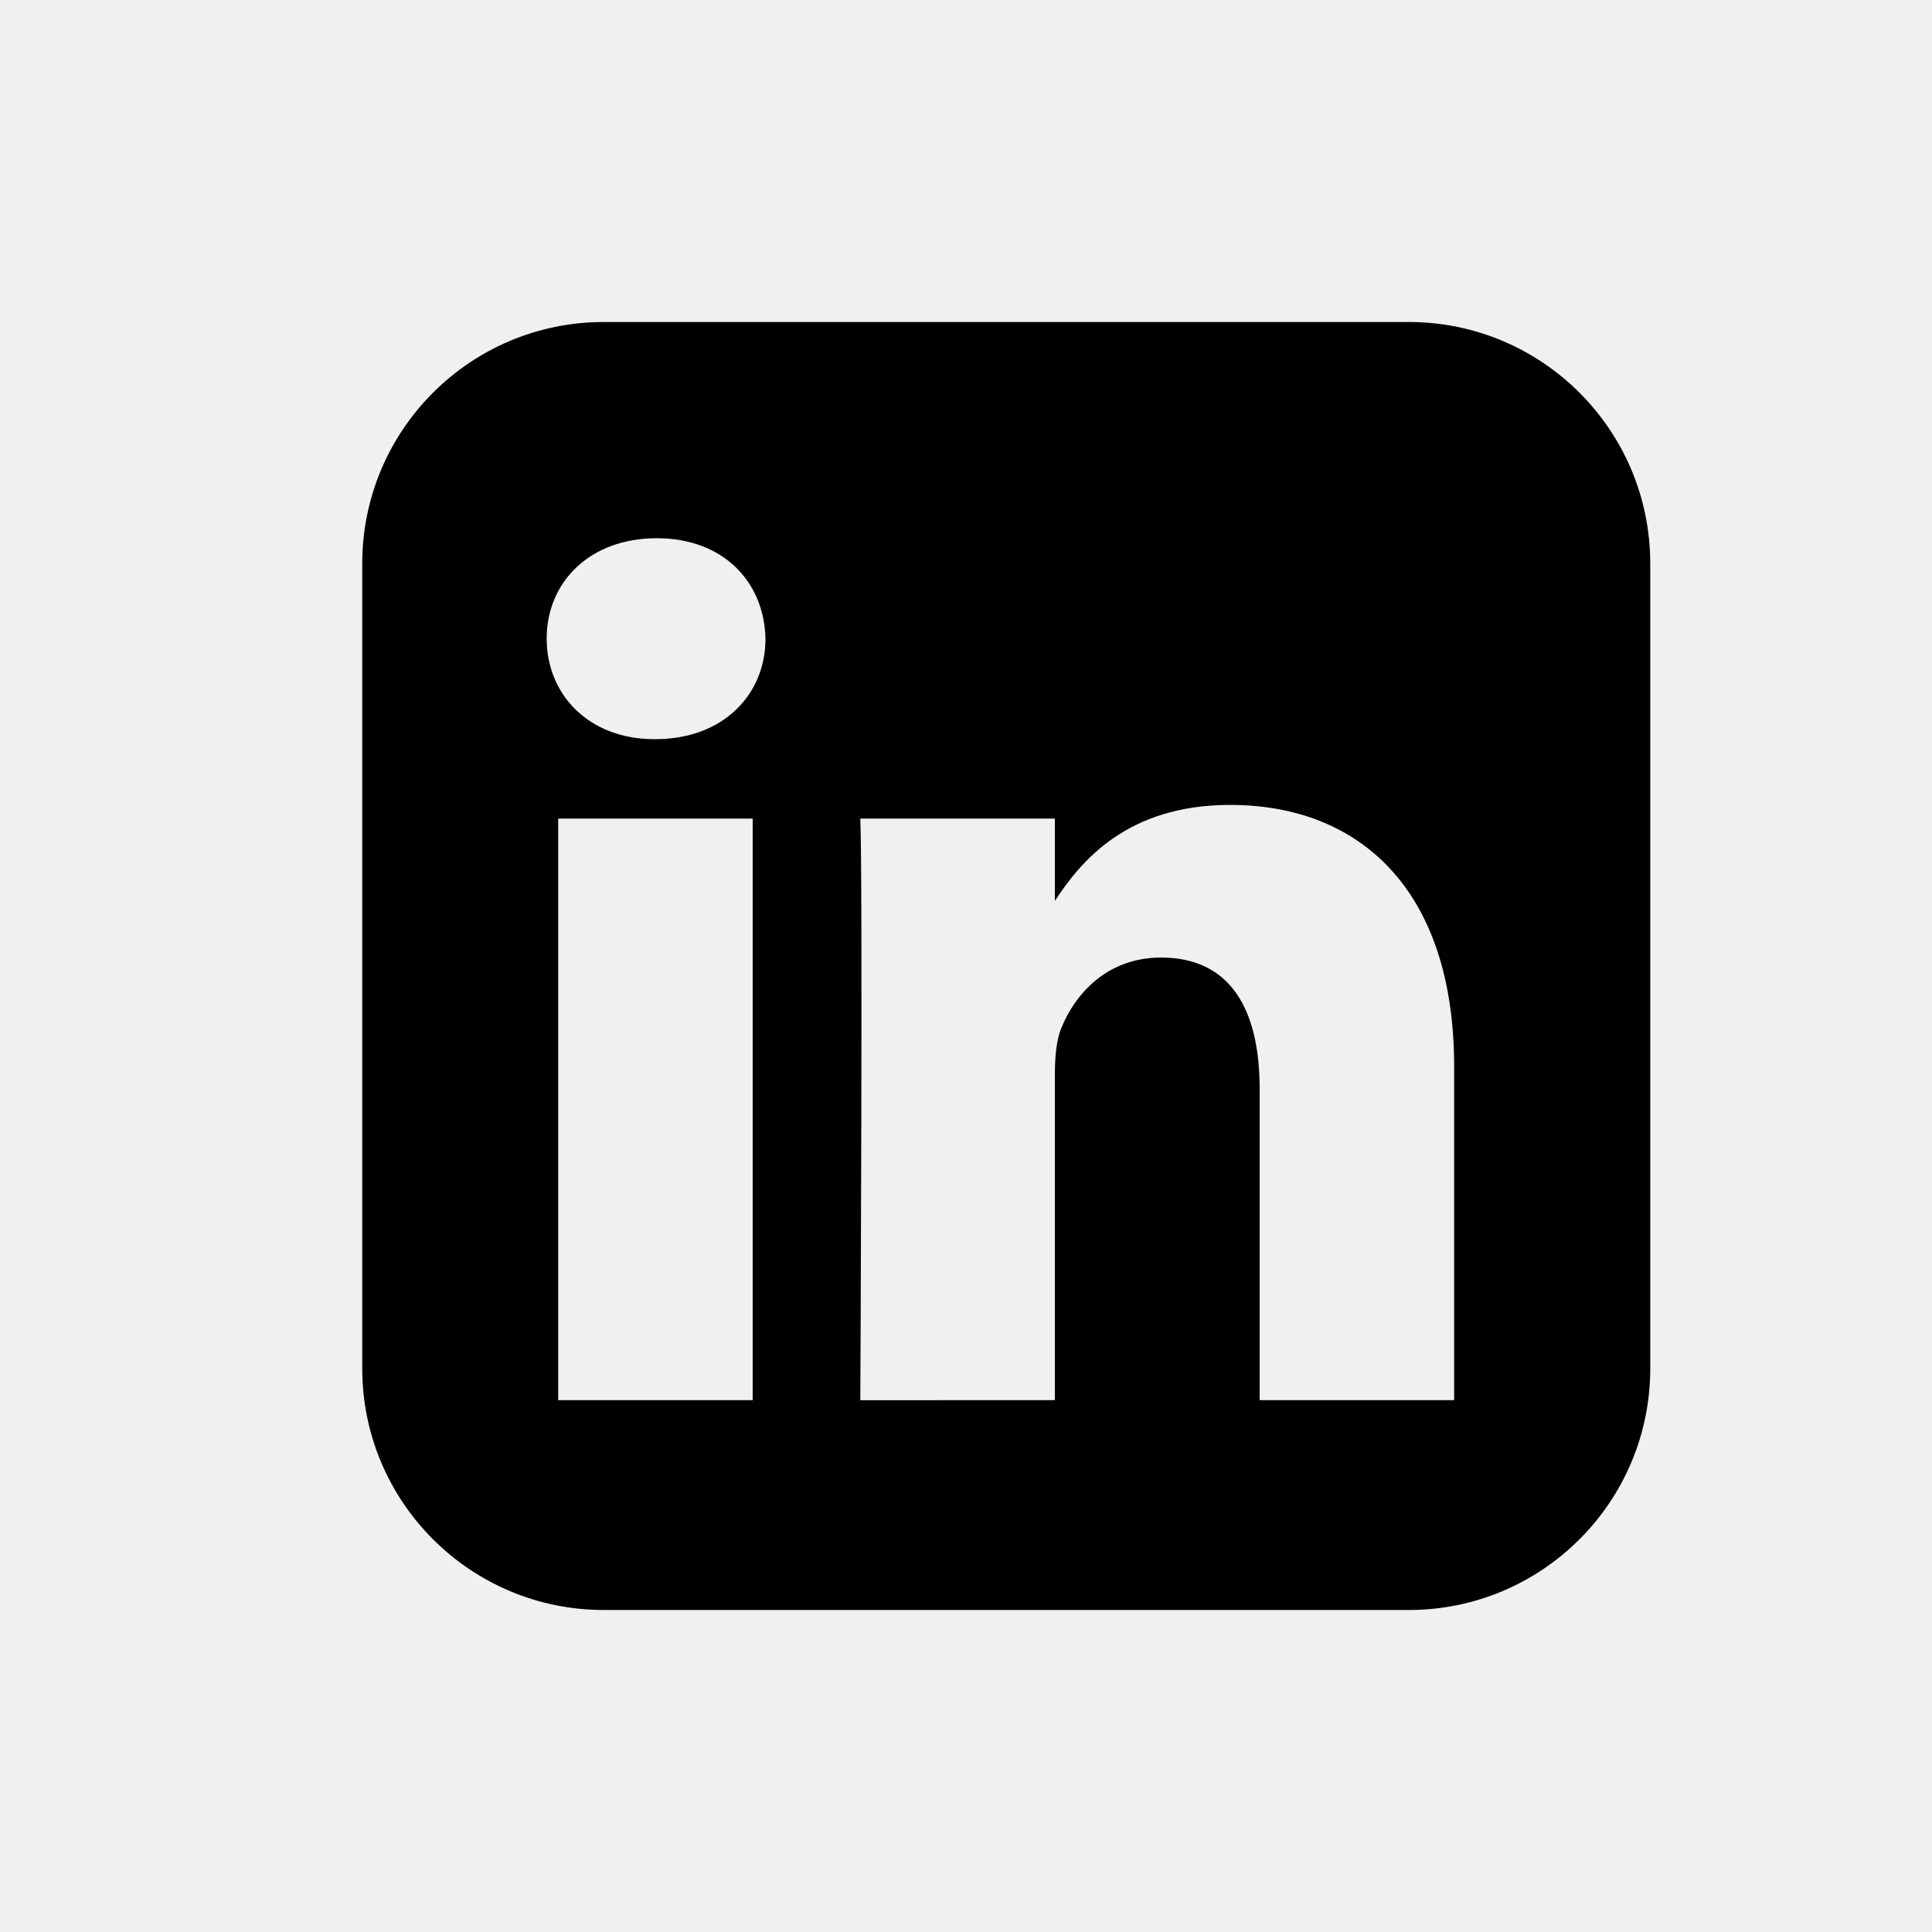
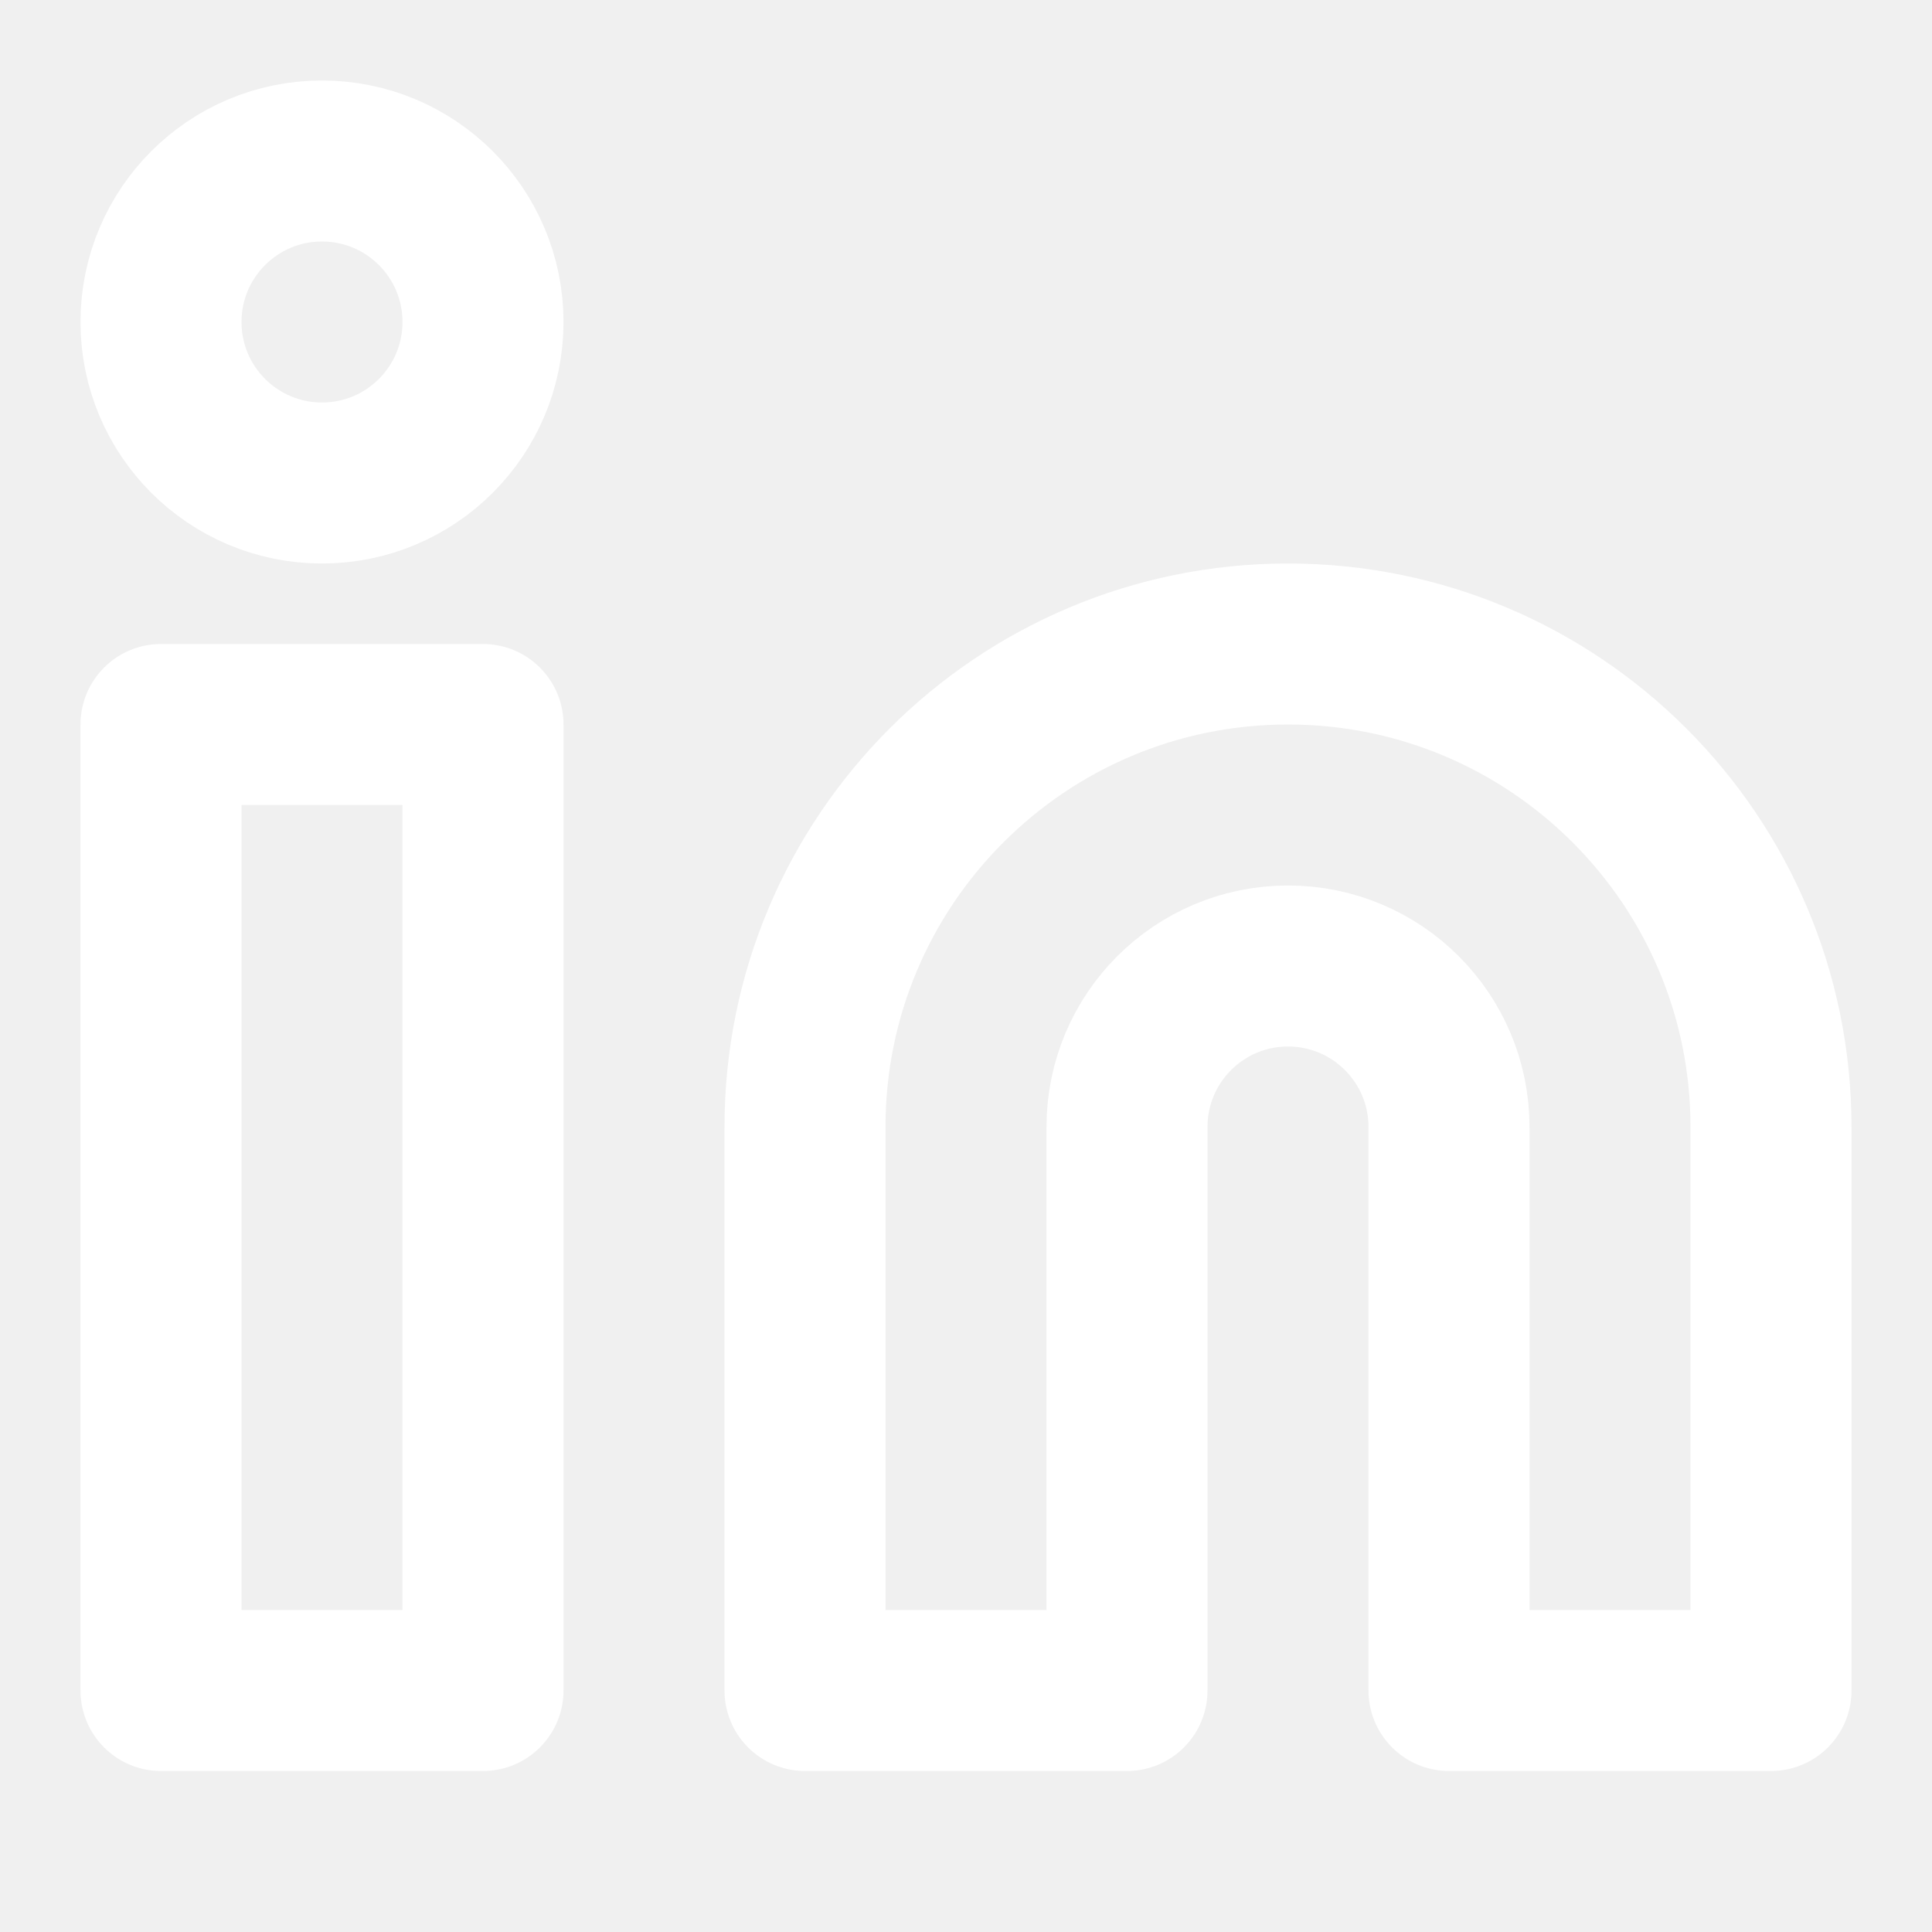
- <svg xmlns="http://www.w3.org/2000/svg" width="24" height="24" viewBox="0 0 24 24" fill="none">
-   <path d="M4.5 7C4.5 5.343 5.843 4 7.5 4H17.5C19.157 4 20.5 5.343 20.5 7V17C20.5 18.657 19.157 20 17.5 20H7.5C5.843 20 4.5 18.657 4.5 17V7ZM9.35 17.393V10.169H6.934V17.393H9.35ZM8.142 9.182C8.984 9.182 9.509 8.628 9.509 7.934C9.493 7.225 8.984 6.686 8.158 6.686C7.331 6.686 6.791 7.225 6.791 7.934C6.791 8.628 7.315 9.182 8.126 9.182H8.142ZM13.104 17.393V13.359C13.104 13.143 13.12 12.928 13.183 12.773C13.358 12.342 13.756 11.895 14.423 11.895C15.298 11.895 15.648 12.557 15.648 13.529V17.393H18.064V13.251C18.064 11.032 16.872 9.999 15.282 9.999C14 9.999 13.425 10.699 13.104 11.192V10.169H10.687C10.719 10.844 10.688 17.352 10.687 17.394L13.104 17.393Z" fill="currentColor" />
+ <svg xmlns="http://www.w3.org/2000/svg" width="20" height="20" viewBox="0 0 24 24" fill="none" stroke="#ffffff" stroke-width="2" stroke-linecap="round" stroke-linejoin="round" class="lucide lucide-linkedin">
+   <path d="M16 8a6 6 0 0 1 6 6v7h-4v-7a2 2 0 0 0-2-2 2 2 0 0 0-2 2v7h-4v-7a6 6 0 0 1 6-6z" />
+   <rect width="4" height="12" x="2" y="9" />
+   <circle cx="4" cy="4" r="2" />
</svg>
